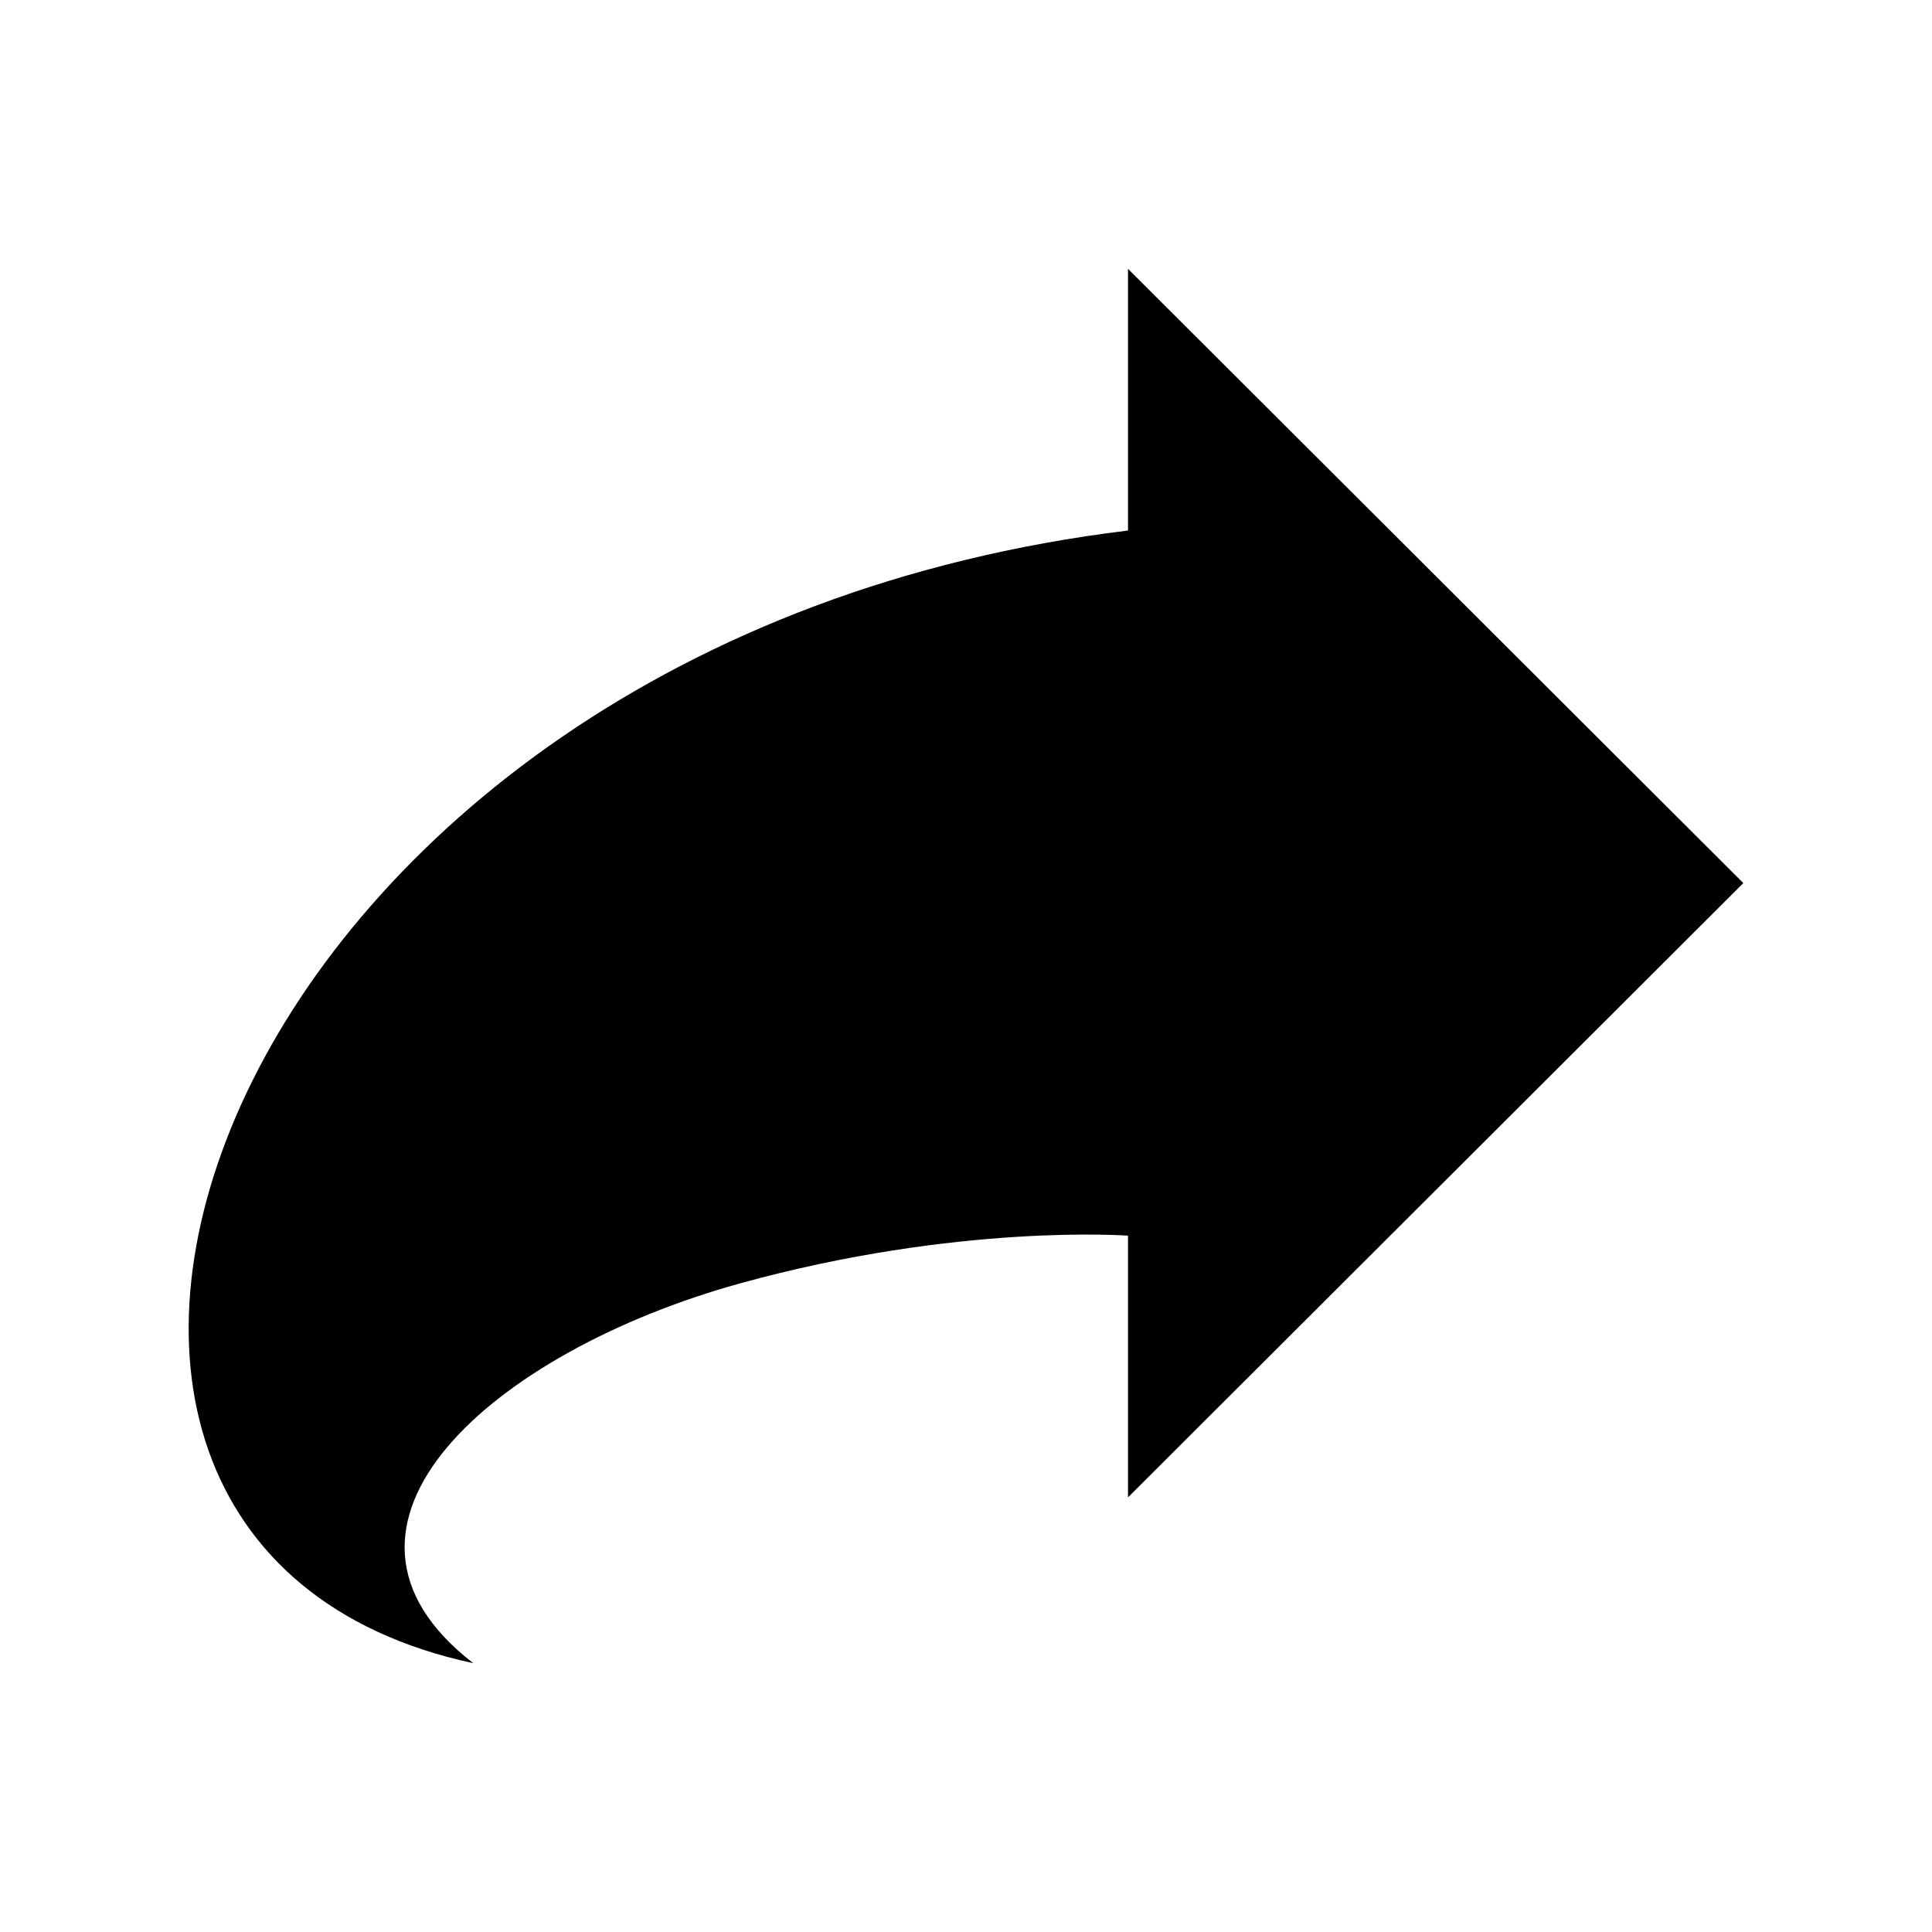
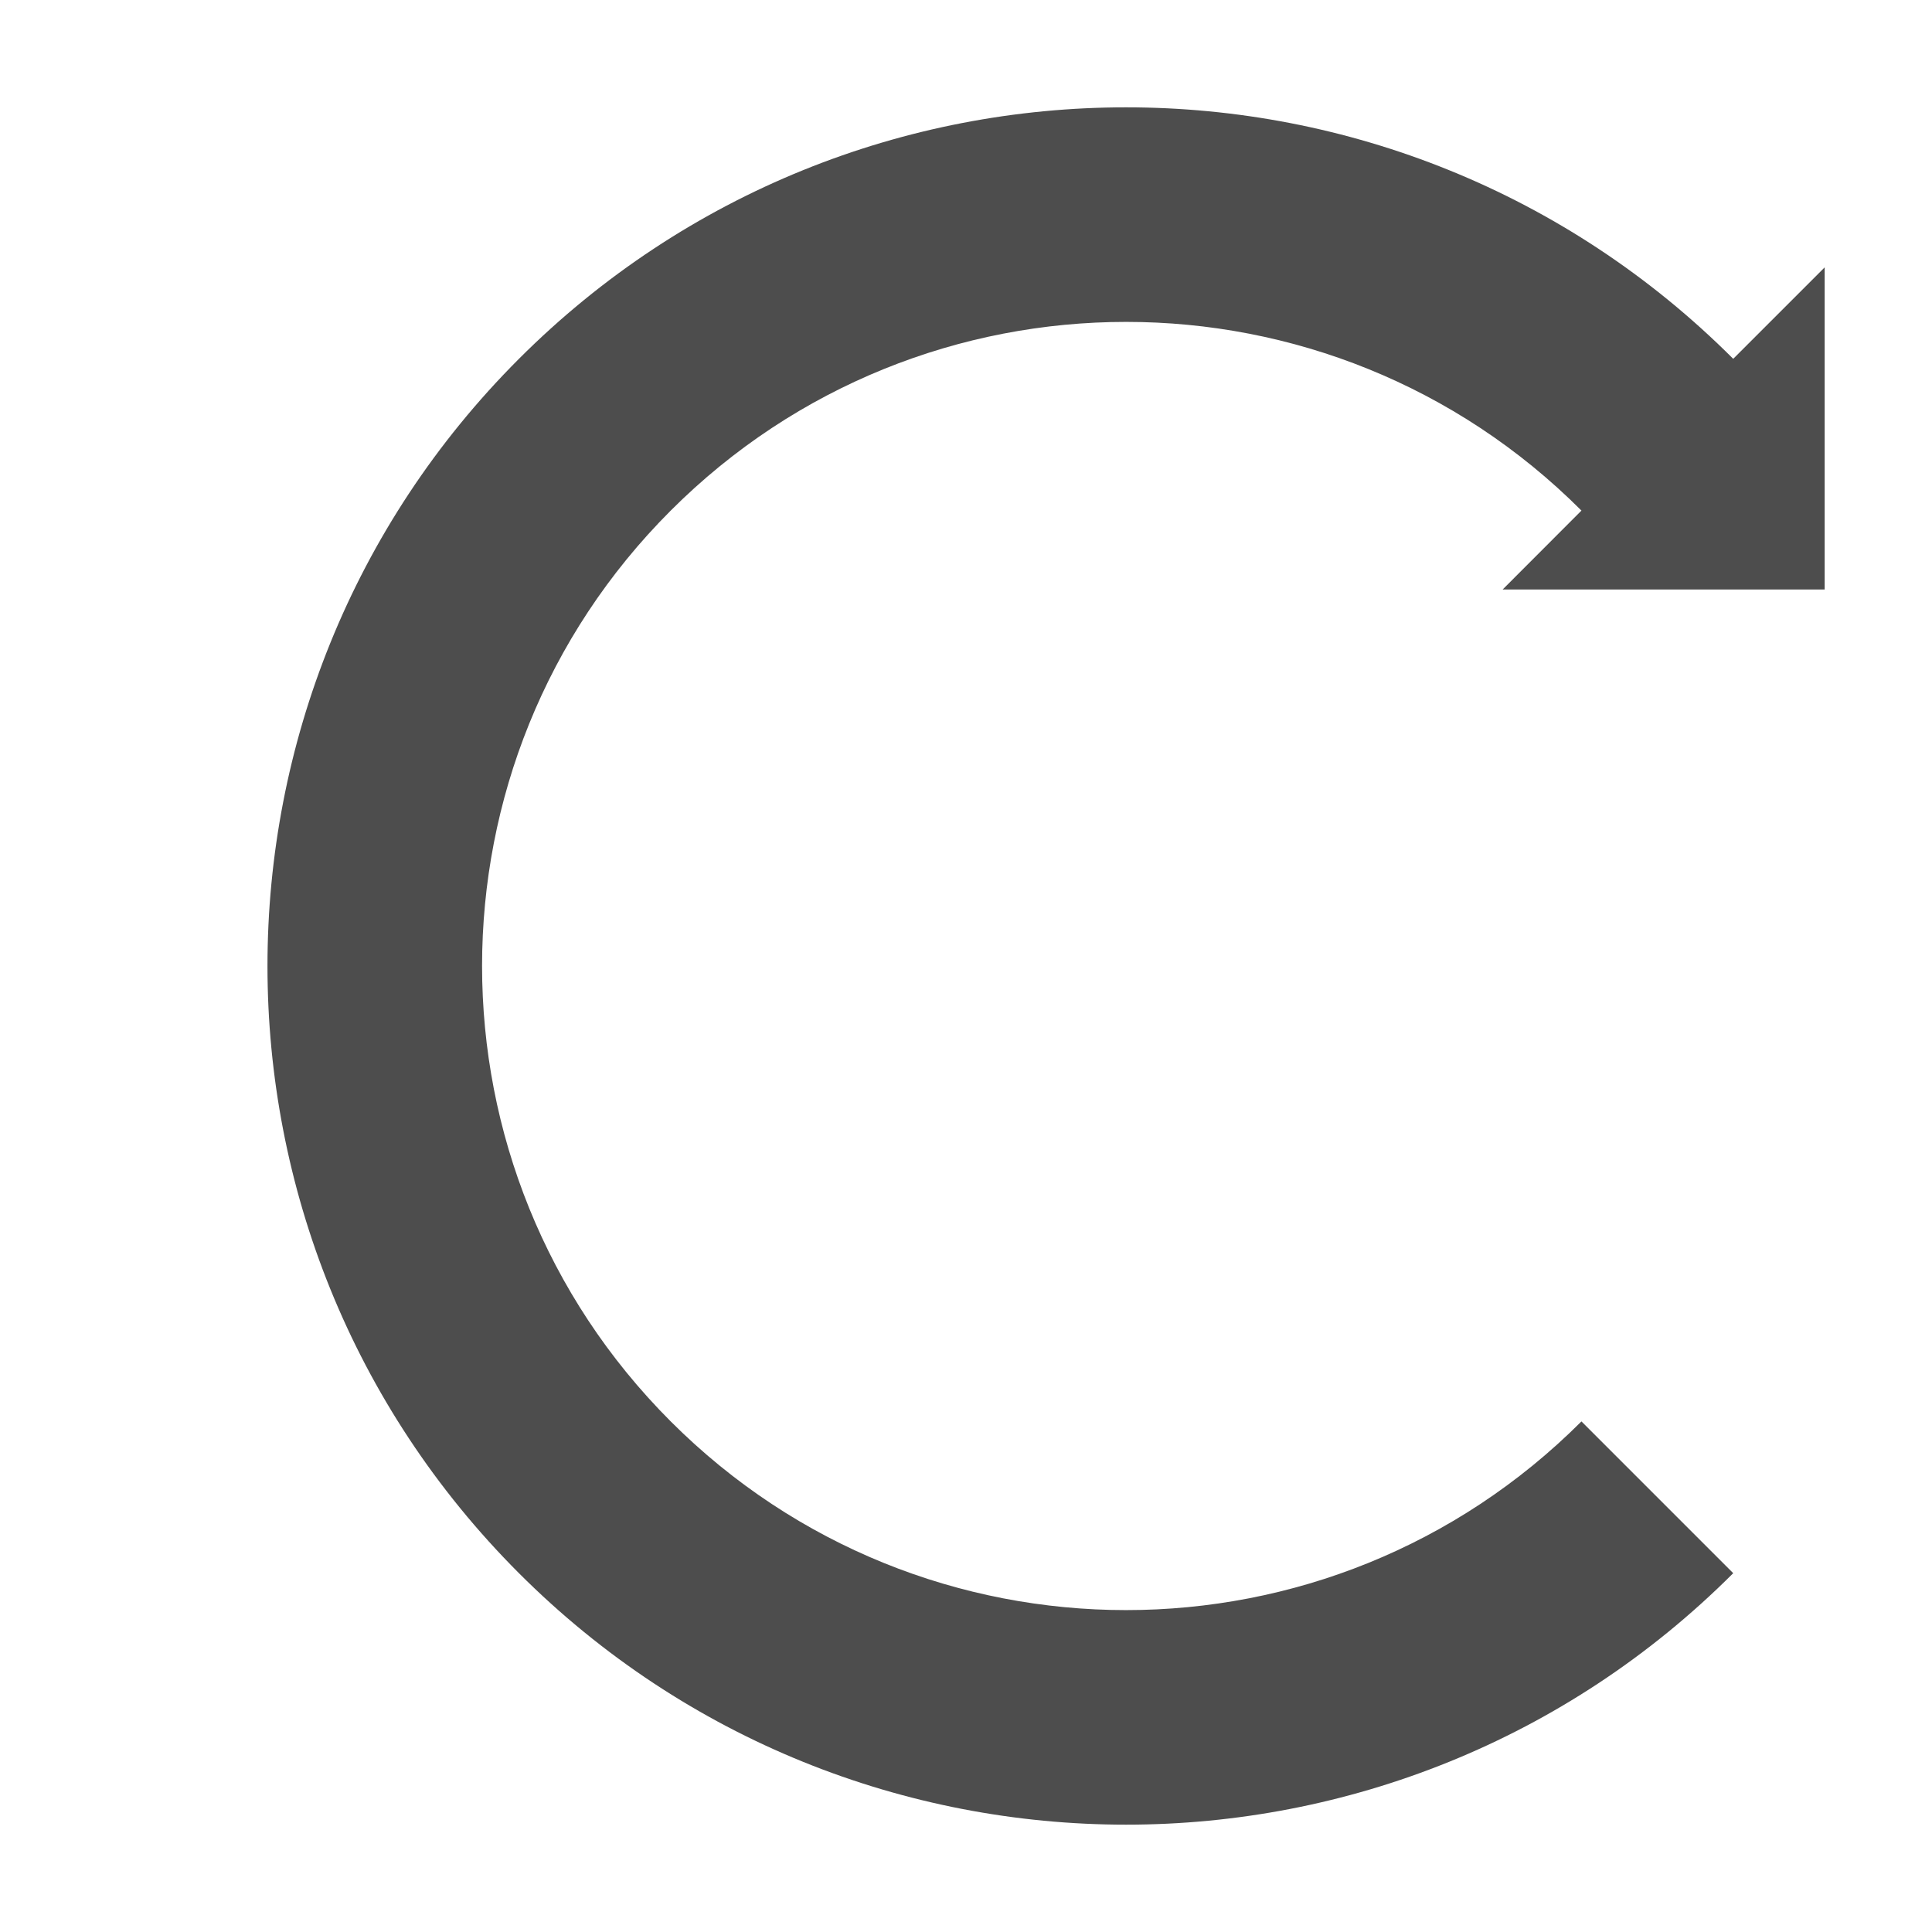
- <svg xmlns="http://www.w3.org/2000/svg" version="1.1" x="0px" y="0px" width="512px" height="512px" viewBox="0 0 512 512" enable-background="new 0 0 512 512">
-   <path d="M298.932,327.465v69.354L462,234.028L298.932,71.24c0,0,0,31.929,0,69.355  C57.409,169.973-24.639,408.587,125.424,440.76C78,404.143,131,358.143,196,340.143  C253.894,324.111,298.932,327.465,298.932,327.465z" />
+ <svg xmlns="http://www.w3.org/2000/svg" version="1.1" id="redo" x="0px" y="0px" width="16px" height="16px" viewBox="7 7 18 18" enable-background="new 0 0 32 32" xml:space="preserve">
+   <g>
+     <path fill-rule="evenodd" clip-rule="evenodd" fill="#4D4D4D" d="M11.835,10.343c-3.124,3.125-3.124,8.189,0,11.314           c3.124,3.124,8.189,3.124,11.313,0l-1.414-1.414c-2.344,2.344-6.142,2.344-8.485,0s-2.344-6.142,0-8.486s6.142-2.344,8.485,0           L21,12.492h3V9.491l-0.852,0.852C20.024,7.219,14.959,7.219,11.835,10.343z" />
+   </g>
</svg>
